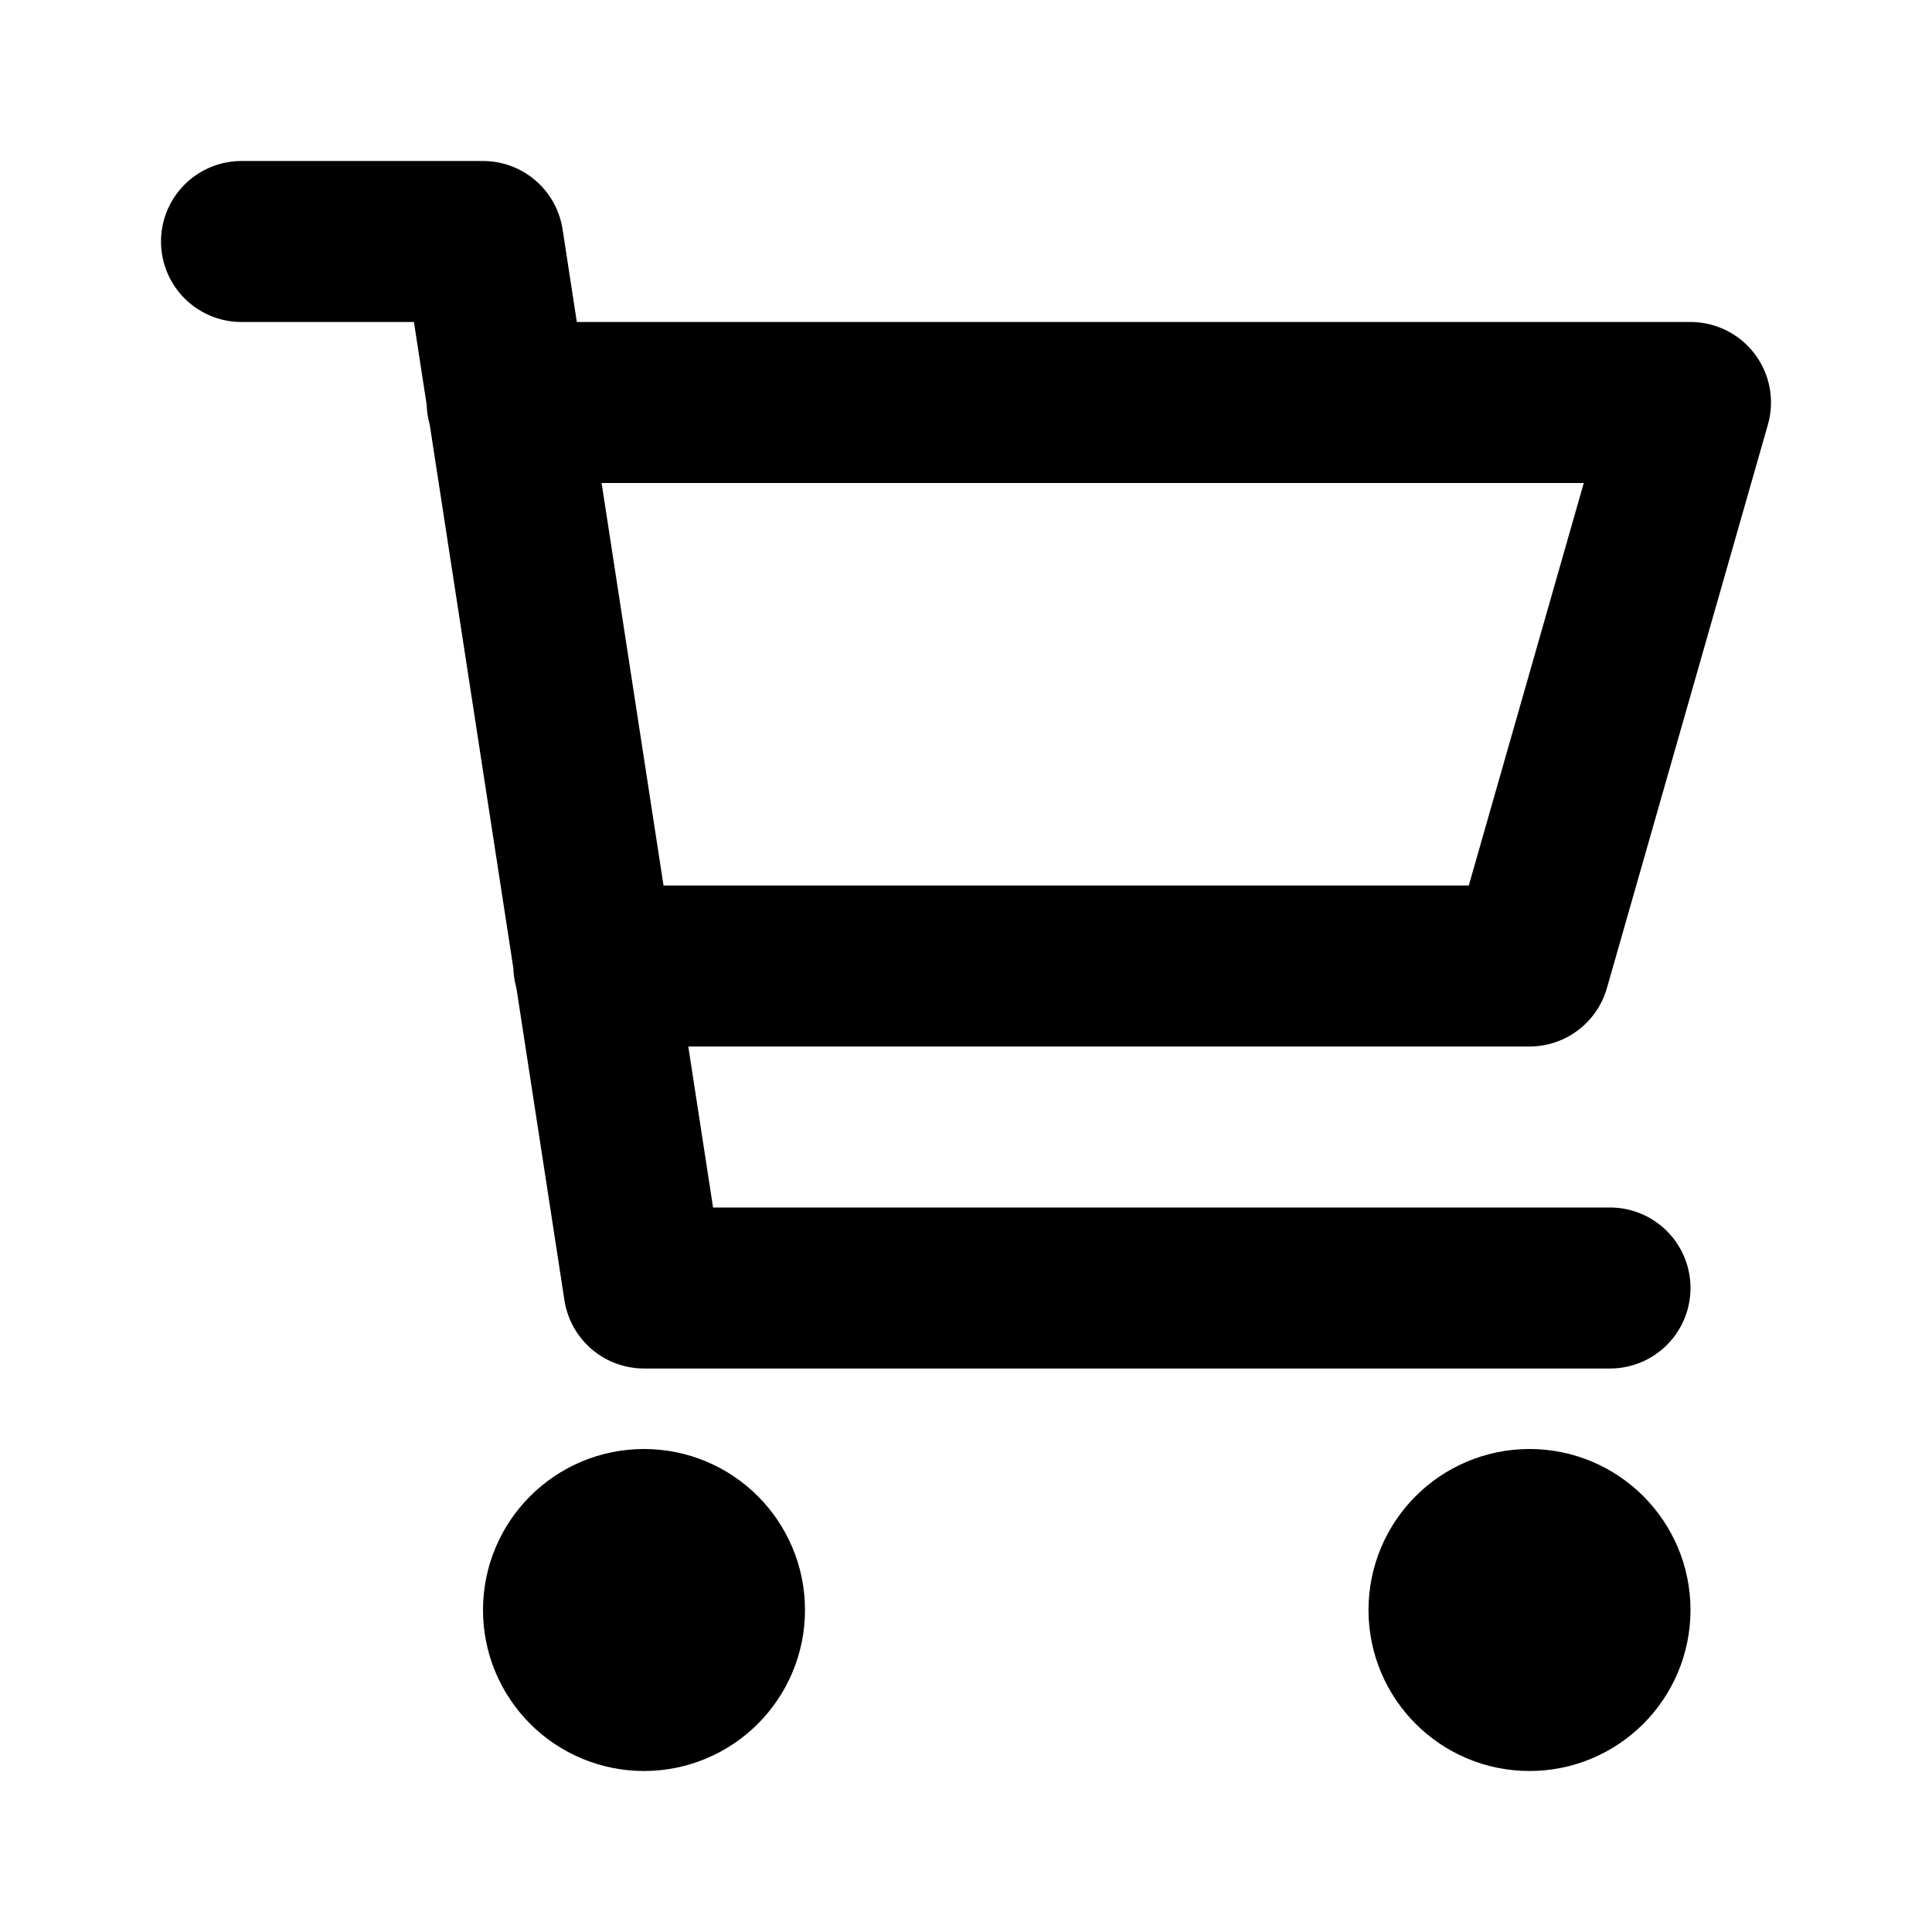
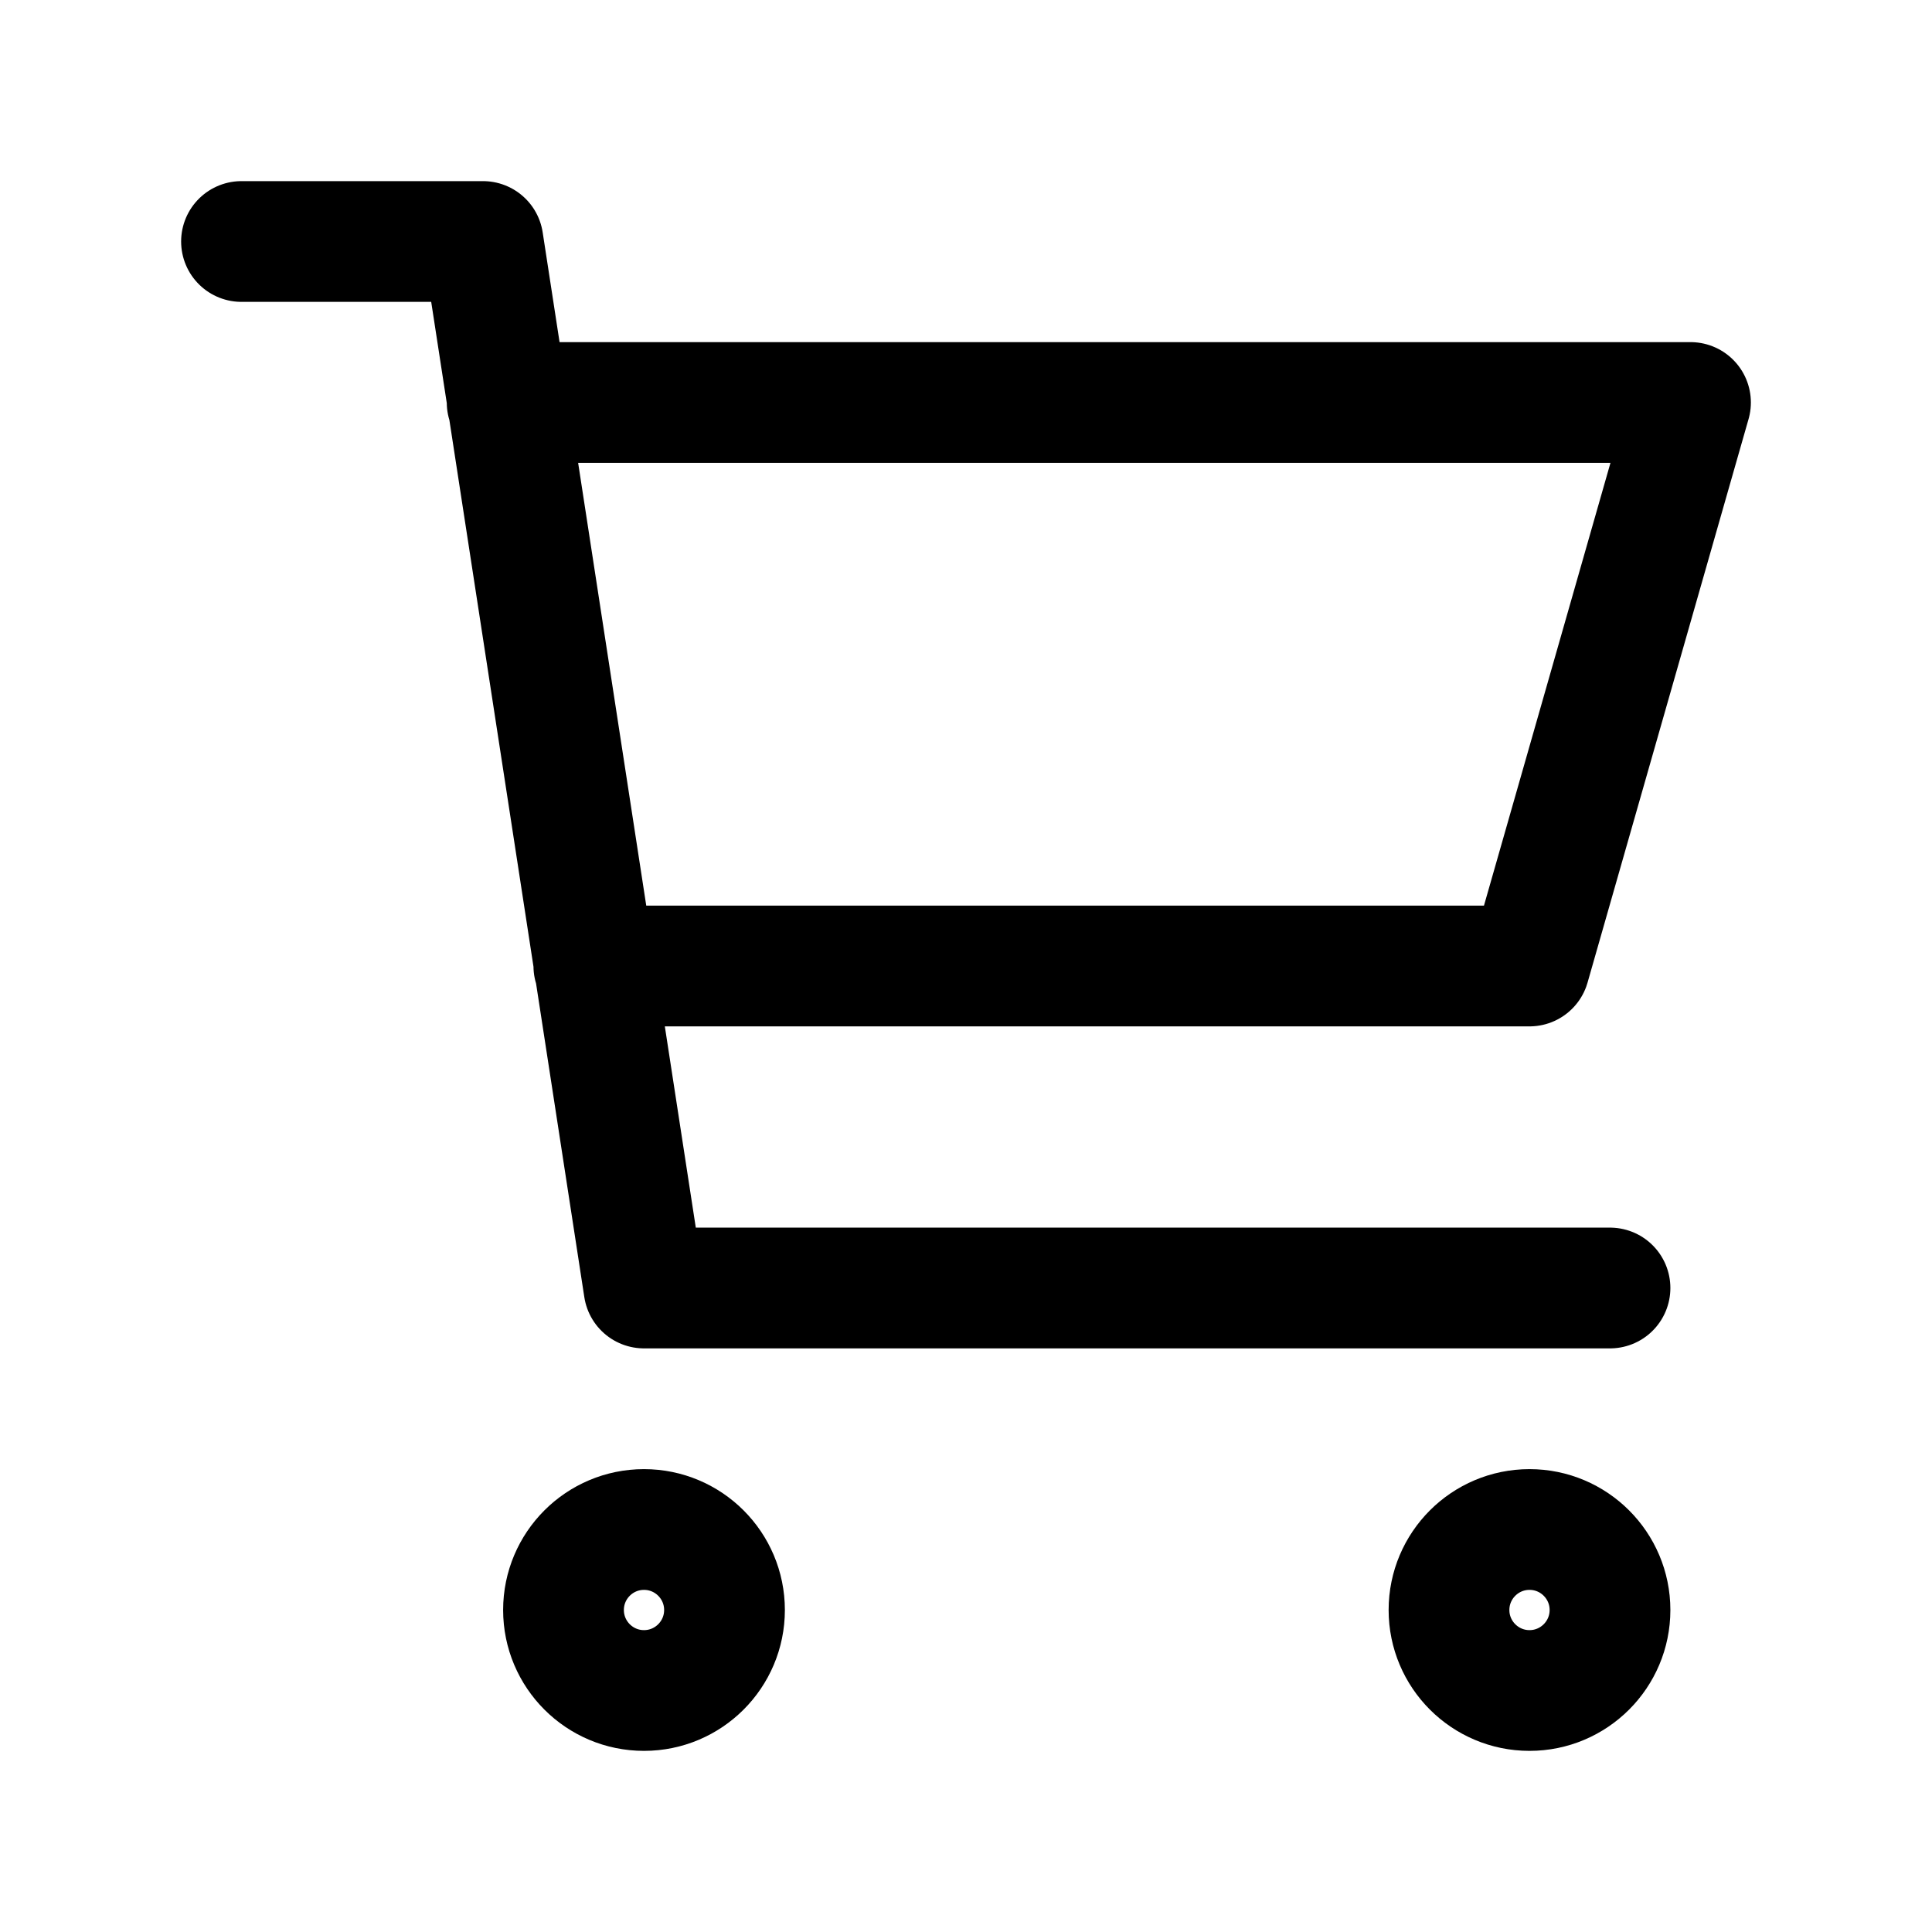
<svg xmlns="http://www.w3.org/2000/svg" width="800px" height="800px" viewBox="0 0 24 24" fill="none">
-   <path d="M6.3 5H21L19 12H7.377M20 16H8L6 3H3M9 20C9 20.552 8.552 21 8 21C7.448 21 7 20.552 7 20C7 19.448 7.448 19 8 19C8.552 19 9 19.448 9 20ZM20 20C20 20.552 19.552 21 19 21C18.448 21 18 20.552 18 20C18 19.448 18.448 19 19 19C19.552 19 20 19.448 20 20Z" stroke="#000000" stroke-width="2" stroke-linecap="round" stroke-linejoin="round" />
+   <path d="M6.3 5H21L19 12H7.377M20 16H8L6 3H3M9 20C9 20.552 8.552 21 8 21C7.448 21 7 20.552 7 20C7 19.448 7.448 19 8 19C8.552 19 9 19.448 9 20ZM20 20C20 20.552 19.552 21 19 21C18.448 21 18 20.552 18 20C18 19.448 18.448 19 19 19C19.552 19 20 19.448 20 20Z" stroke="#000000" stroke-width="1.5" stroke-linecap="round" stroke-linejoin="round" />
</svg>
